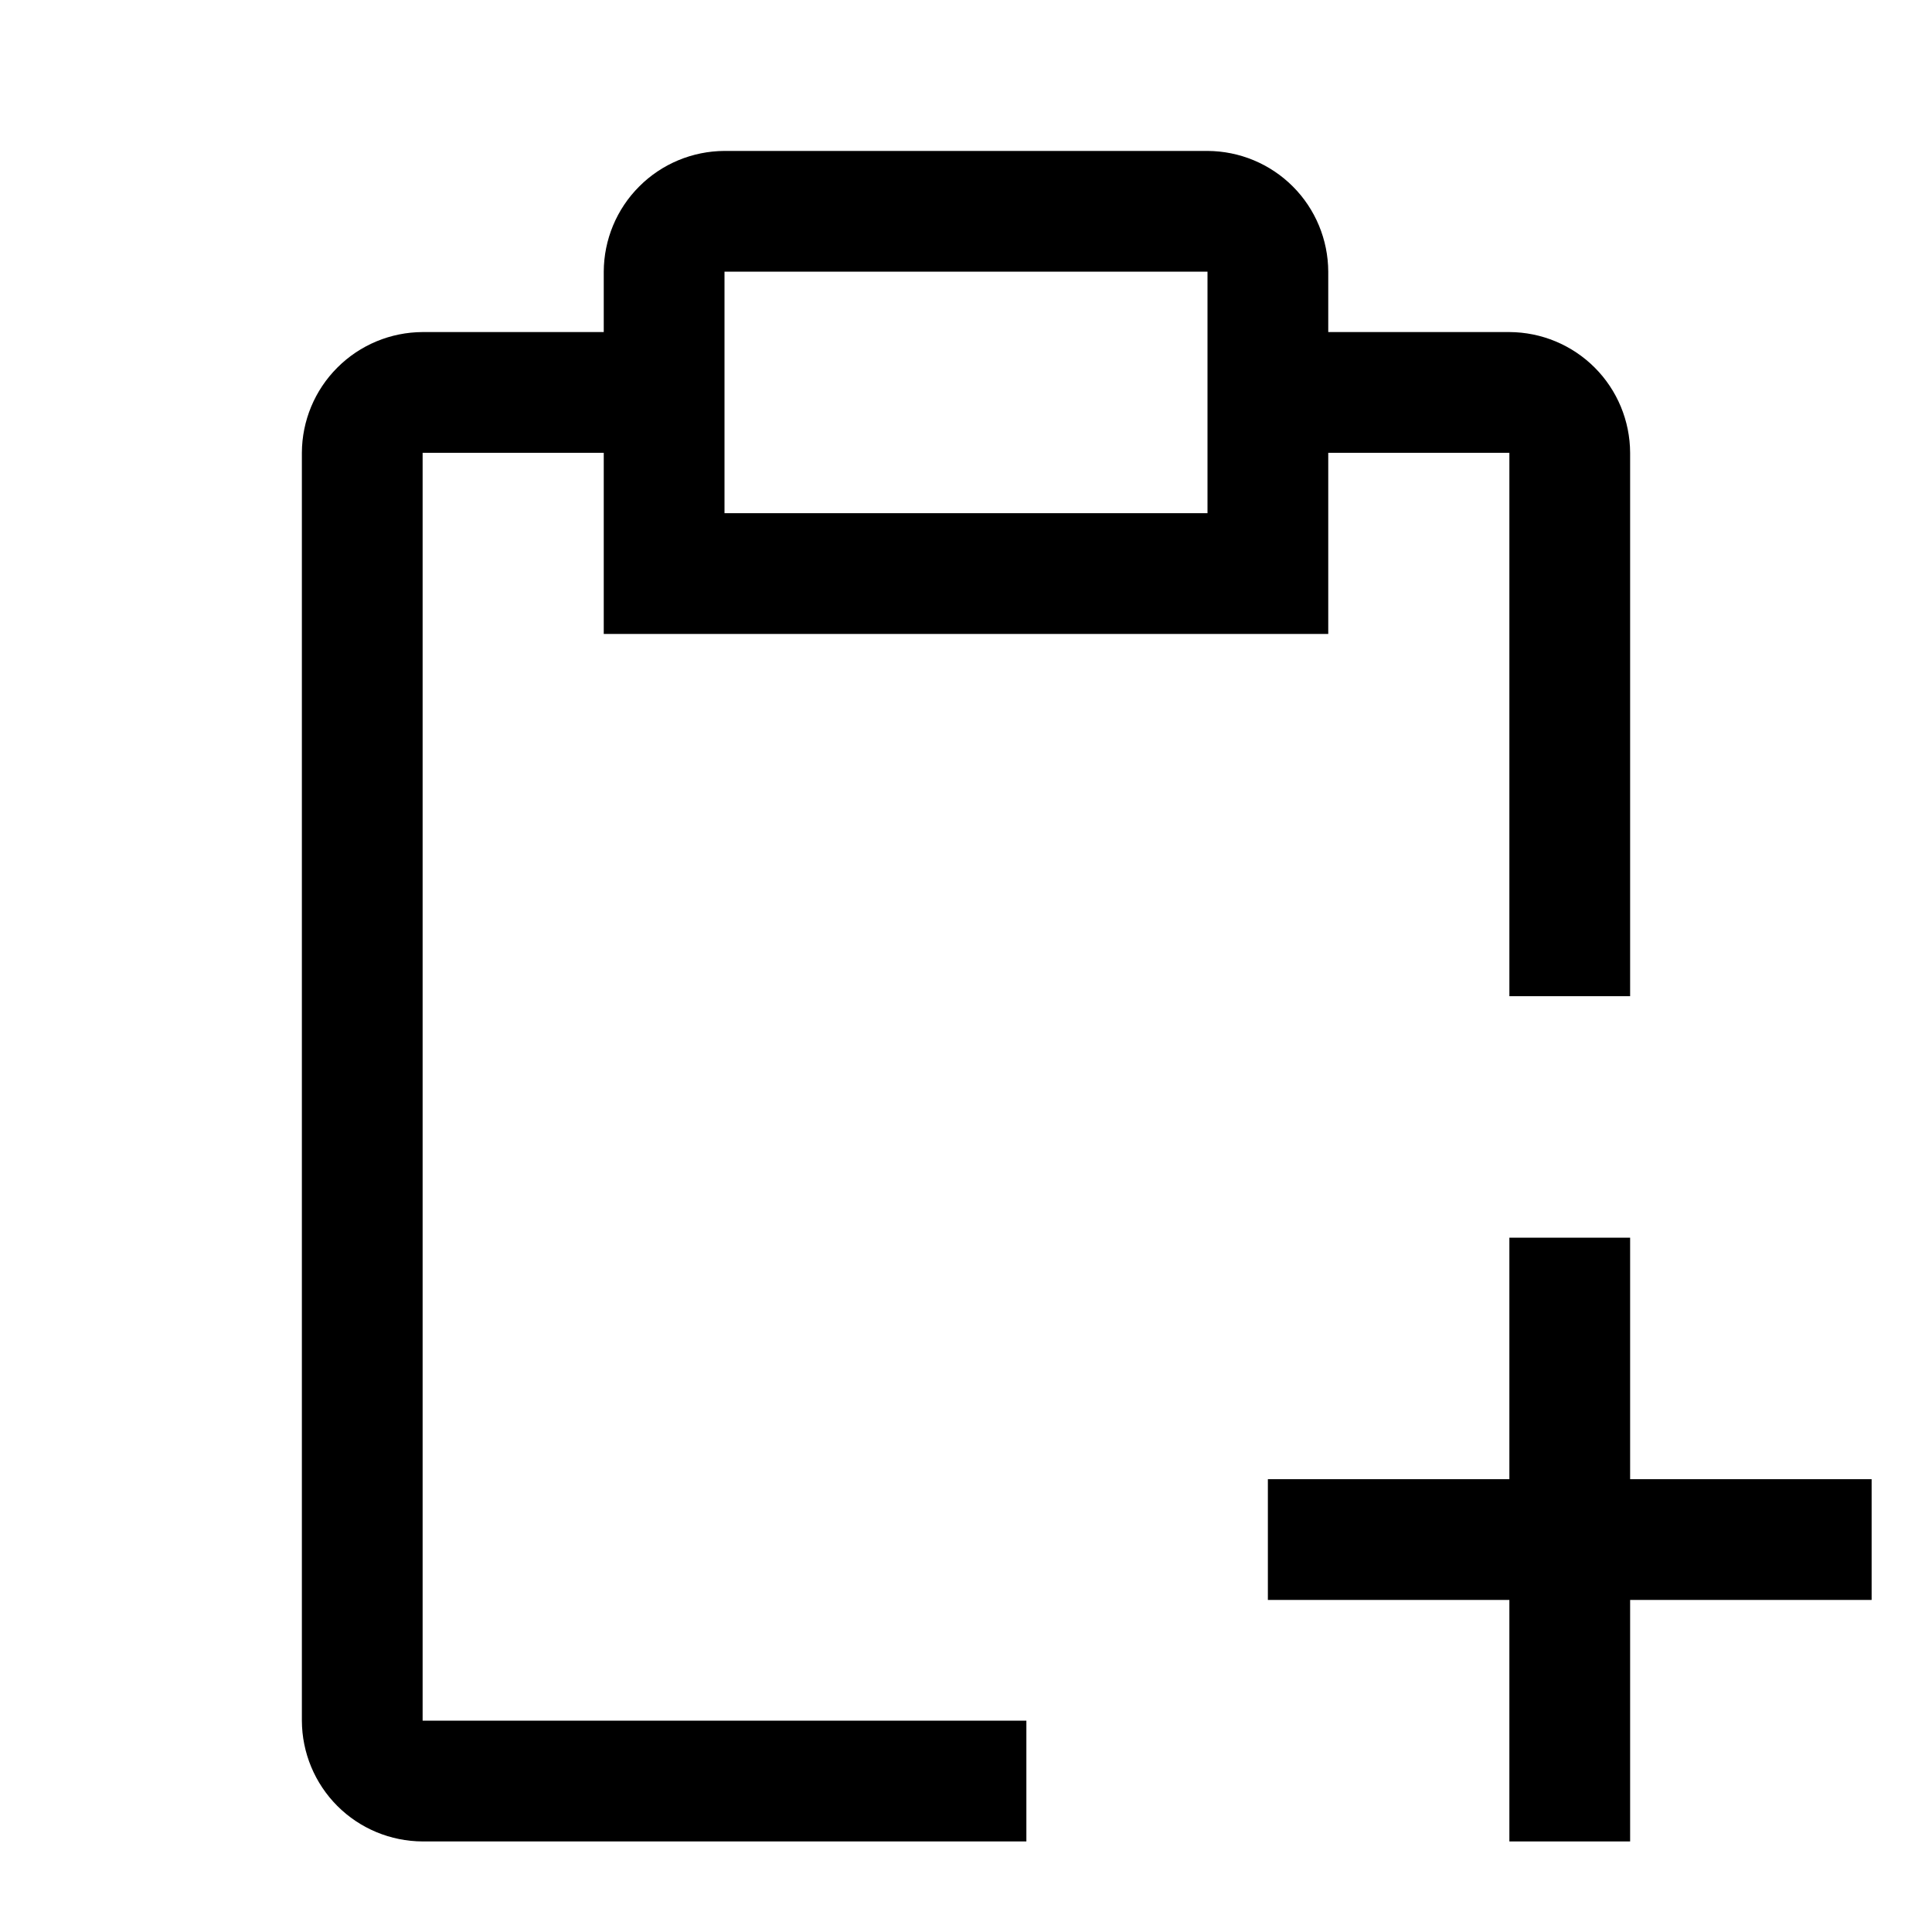
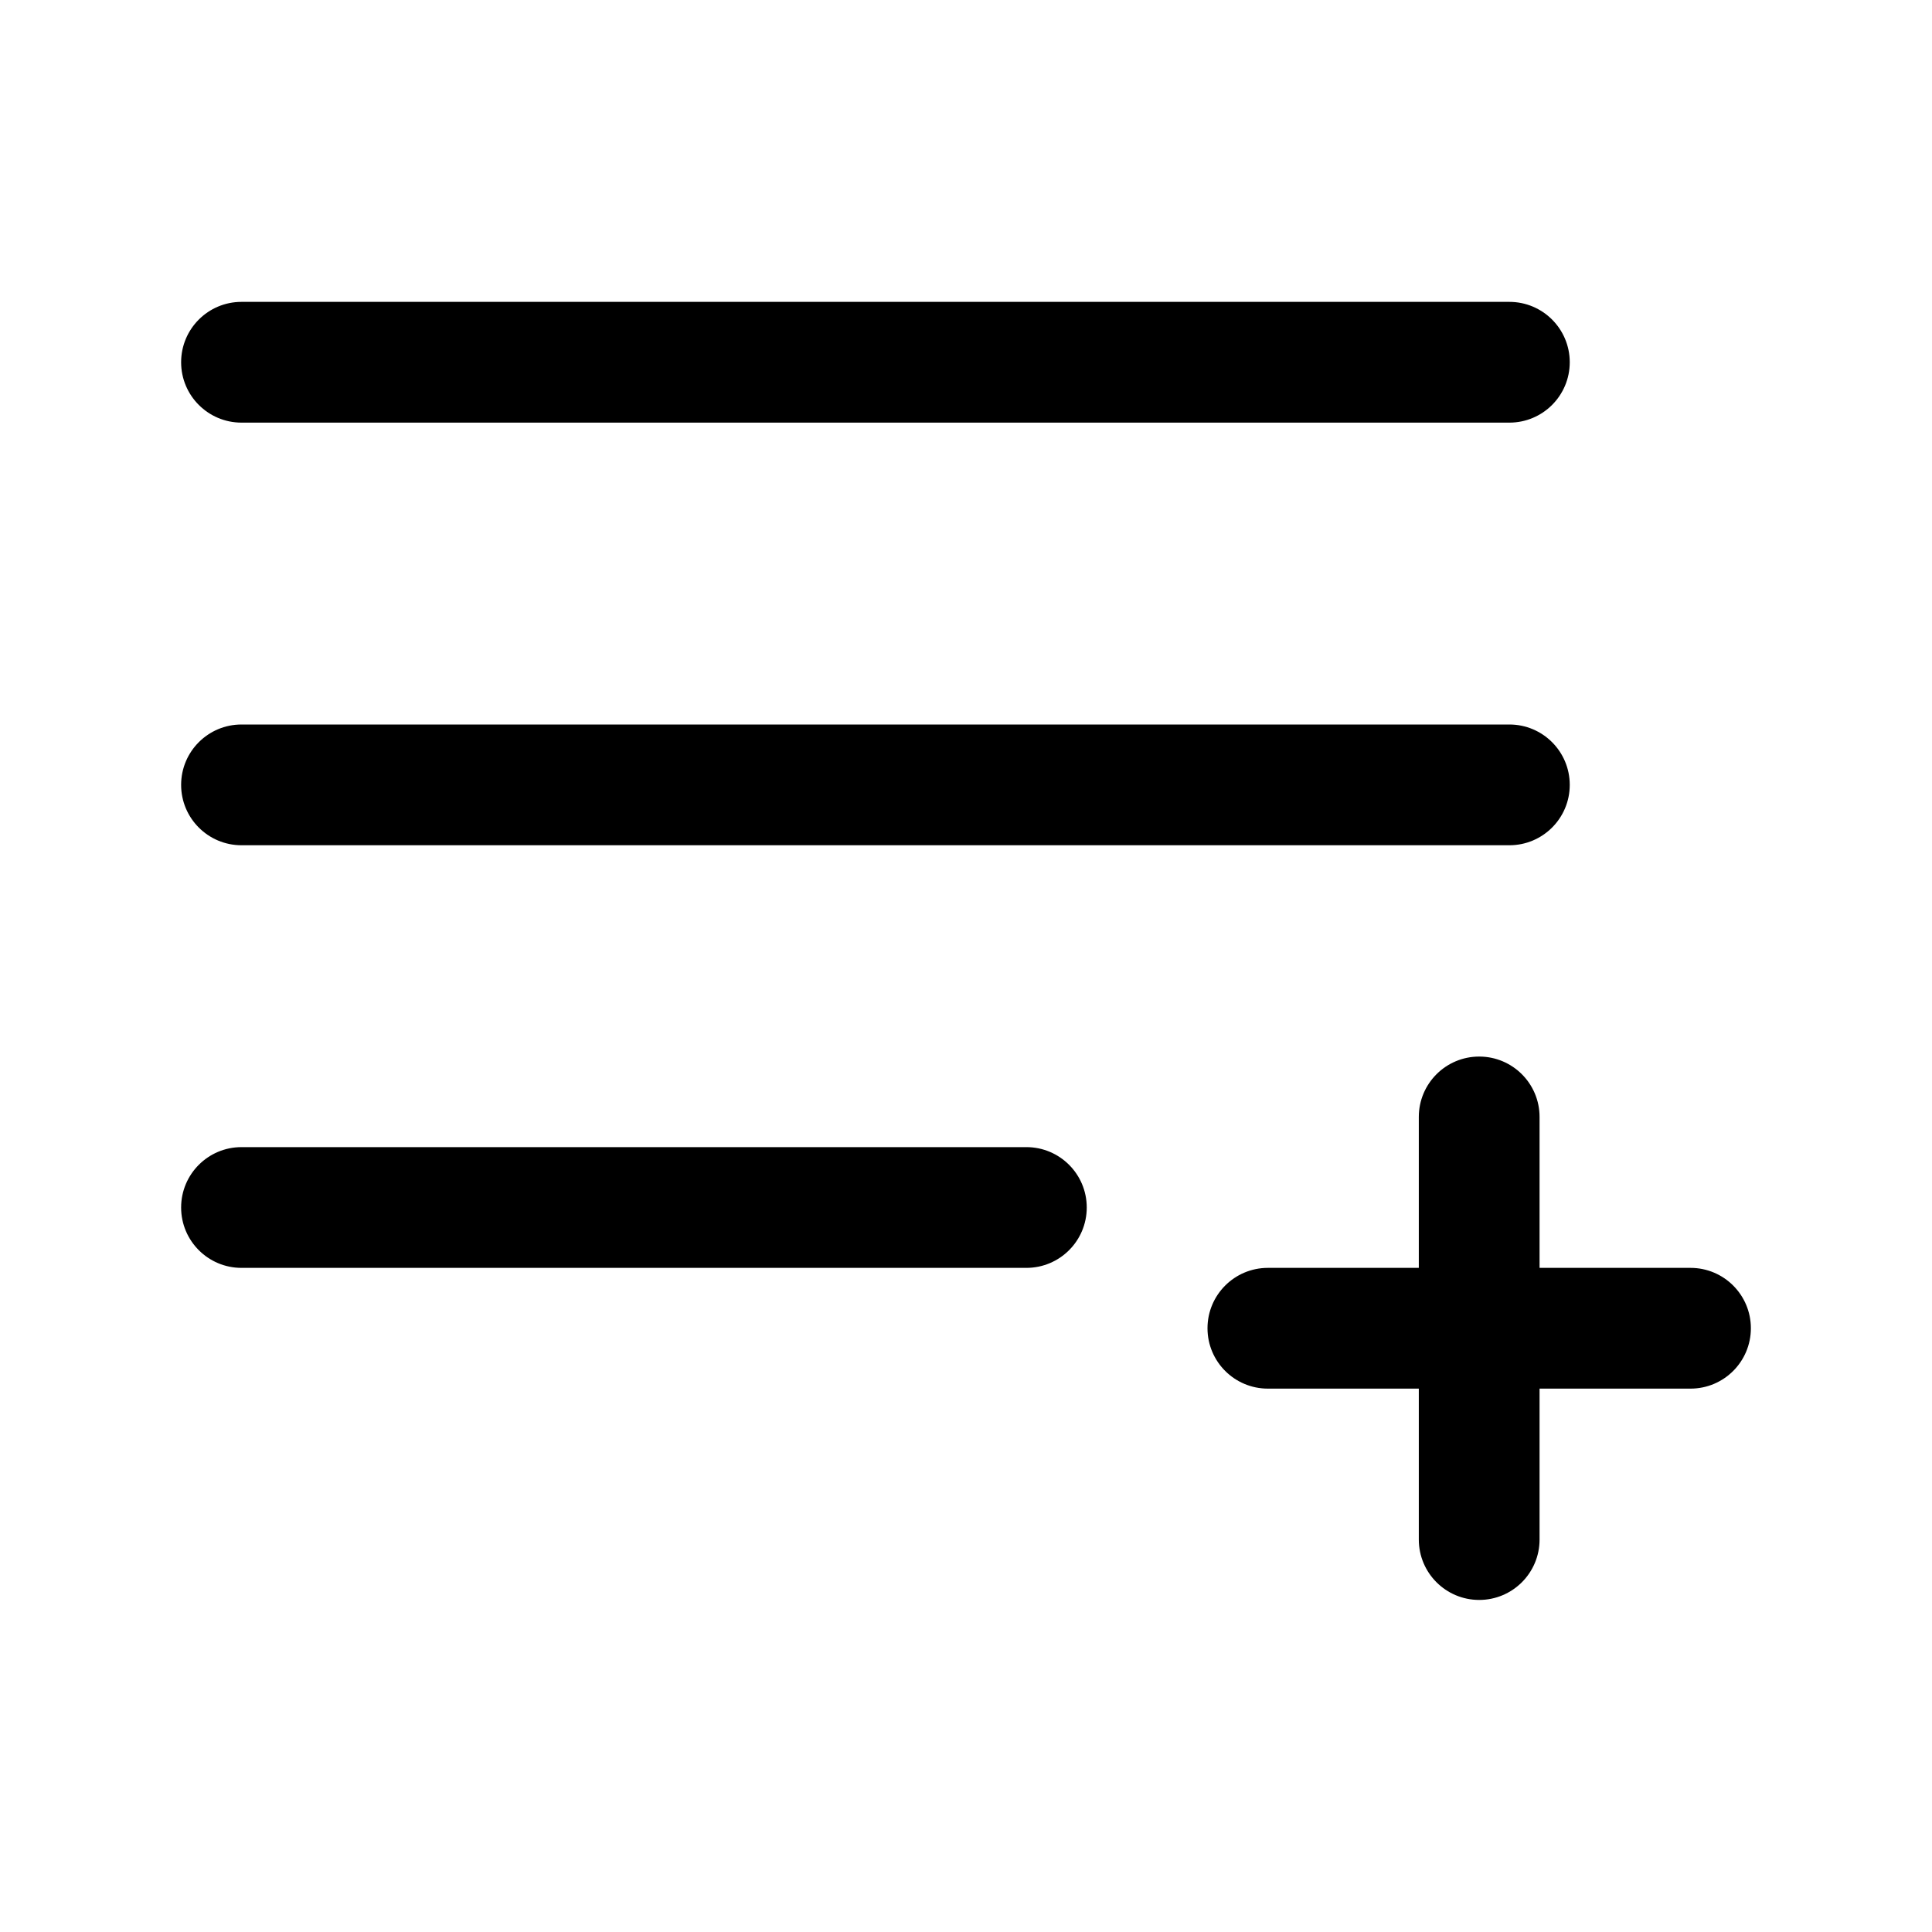
<svg xmlns="http://www.w3.org/2000/svg" width="32" height="32" viewBox="0 0 32 32" fill="current">
-   <path d="M31 24.5H27V20.5H25V24.5H21V26.5H25V30.5H27V26.5H31V24.5Z" fill="current" />
-   <path d="M25 5.5H22V4.5C21.998 3.97 21.787 3.462 21.413 3.088C21.038 2.713 20.53 2.502 20 2.5H12C11.47 2.502 10.962 2.713 10.588 3.088C10.213 3.462 10.002 3.97 10 4.5V5.5H7C6.47 5.502 5.962 5.713 5.588 6.088C5.213 6.462 5.002 6.97 5 7.5V28.5C5.002 29.03 5.213 29.538 5.588 29.913C5.962 30.287 6.47 30.498 7 30.5H17V28.5H7V7.5H10V10.5H22V7.5H25V16.5H27V7.5C26.998 6.97 26.787 6.462 26.413 6.088C26.038 5.713 25.53 5.502 25 5.5ZM20 8.5H12V4.5H20V8.5Z" fill="current" />
+   <rect x="3" y="12" width="23" height="2" rx="1" />
+   <rect x="3" y="19" width="15" height="2" rx="1" />
+   <rect x="20" y="21" width="9" height="2" rx="1" />
+   <rect x="23.5" y="26.5" width="9" height="2" rx="1" transform="rotate(-90 23.5 26.5)" />
+   <rect x="3" y="5" width="23" height="2" rx="1" />
</svg>
